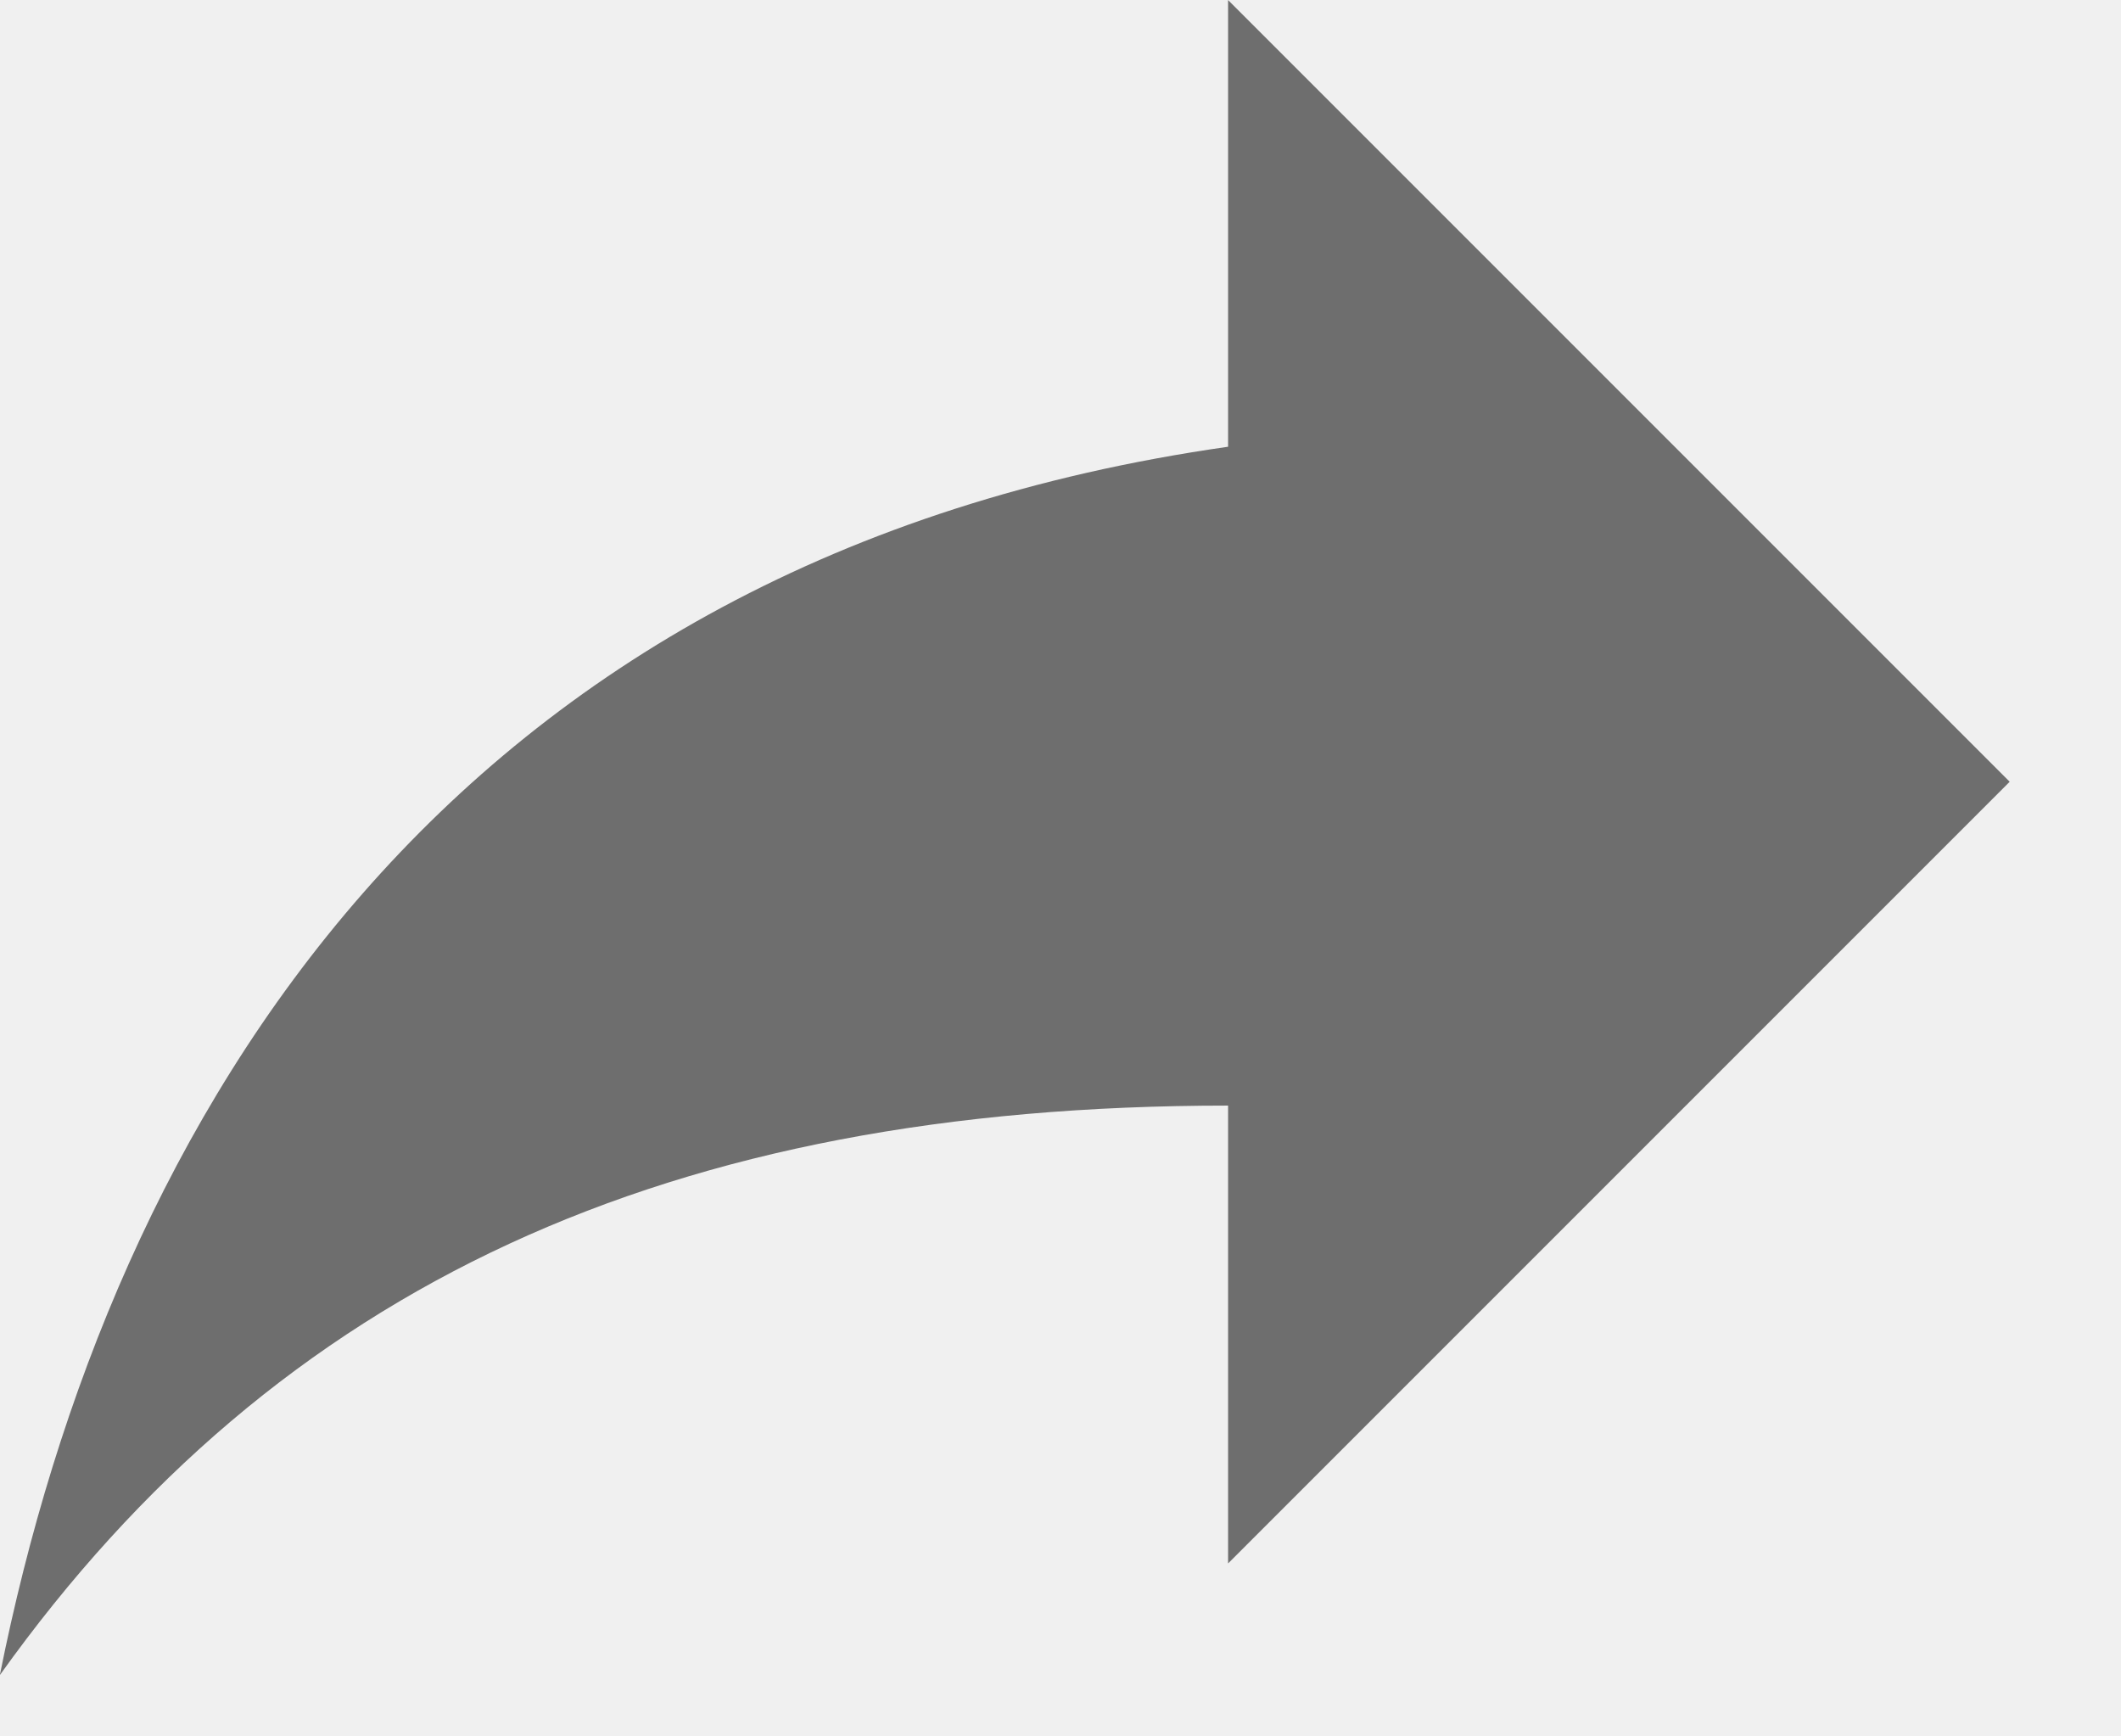
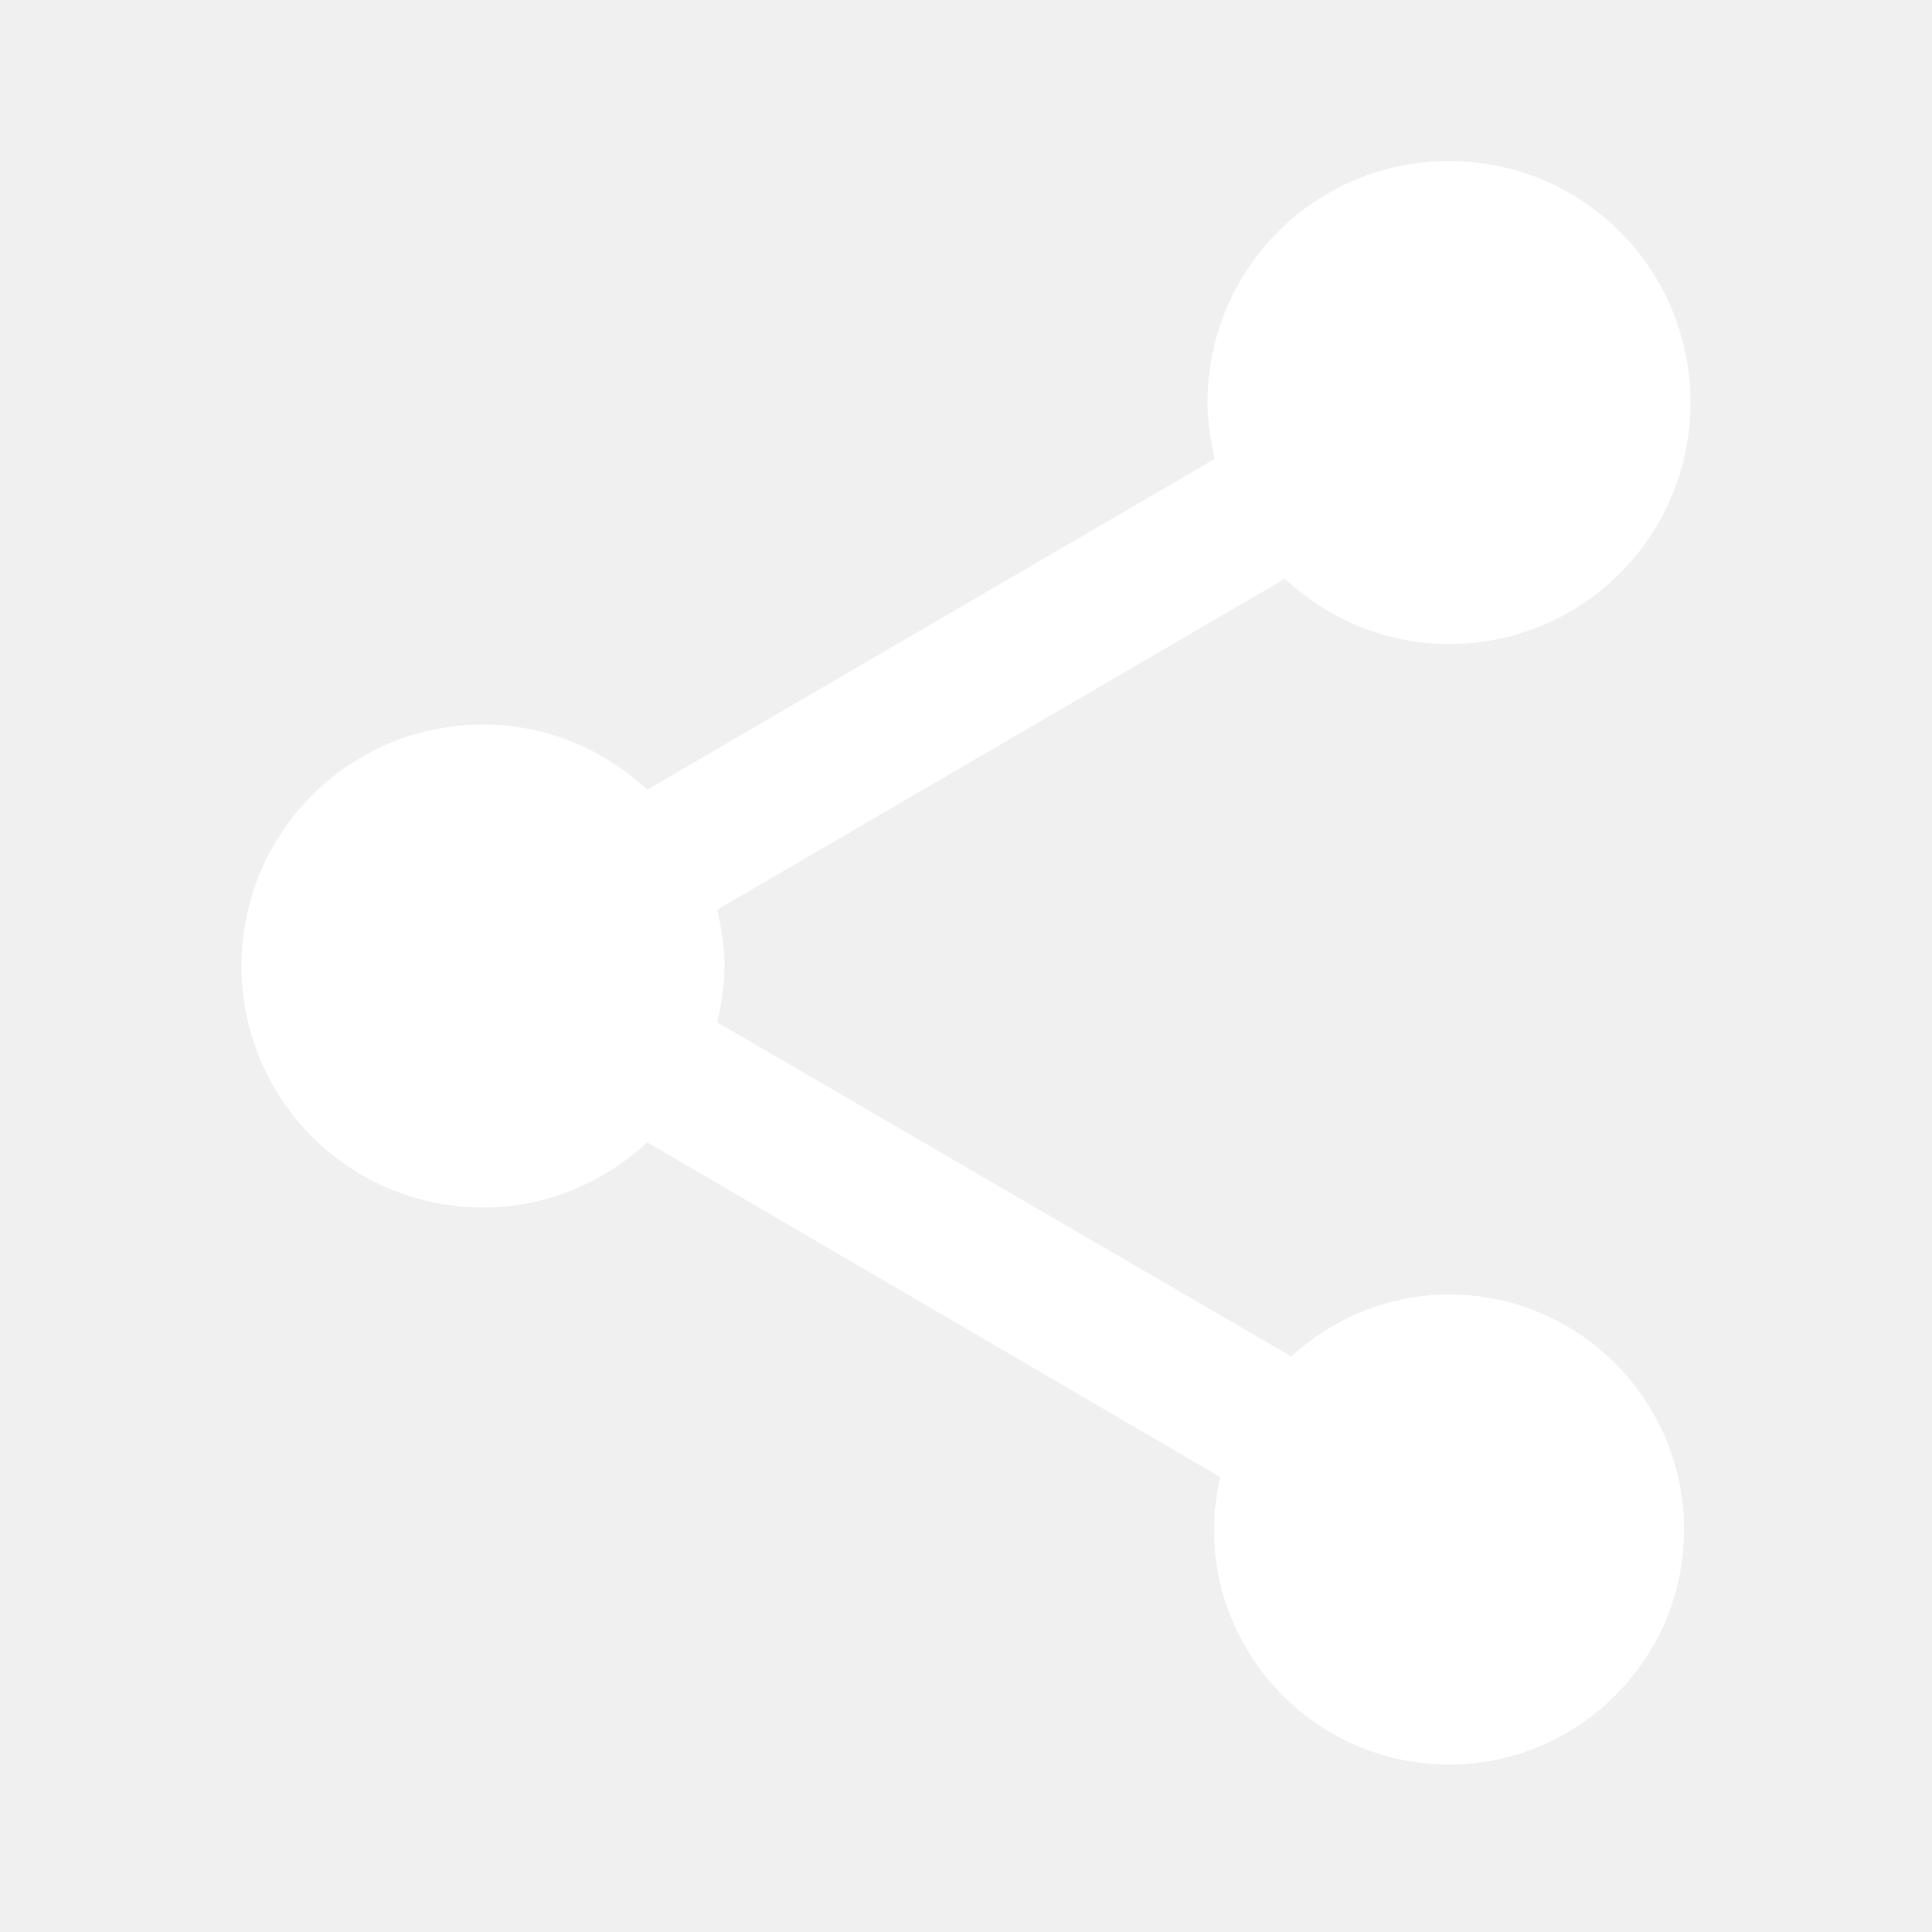
- <svg xmlns="http://www.w3.org/2000/svg" width="100%" height="100%" viewBox="0 0 11 9" version="1.1" xml:space="preserve" style="fill-rule:evenodd;clip-rule:evenodd;stroke-linejoin:round;stroke-miterlimit:1.414;">
-   <g transform="matrix(1,0,0,1,-456.116,-509.855)">
-     <g transform="matrix(0.579084,0,0,0.579084,-1310.67,-161.303)">
-       <g opacity="0.54">
-         <path d="M3069,1166L3062,1159L3062,1163C3055,1164 3052,1169 3051,1174C3053.5,1170.5 3057,1168.9 3062,1168.9L3062,1173L3069,1166Z" style="fill-rule:nonzero;" />
-       </g>
-     </g>
-   </g>
+ <svg xmlns="http://www.w3.org/2000/svg" fill="#FFFFFF" height="24" viewBox="0 0 24 24" width="24">
+   <path d="M0 0h24v24H0z" fill="none" />
+   <path d="M18 16.08c-.76 0-1.44.3-1.96.77L8.91 12.7c.05-.23.09-.46.09-.7s-.04-.47-.09-.7l7.05-4.11c.54.5 1.25.81 2.04.81 1.66 0 3-1.34 3-3s-1.34-3-3-3-3 1.34-3 3c0 .24.04.47.09.7L8.04 9.81C7.5 9.31 6.79 9 6 9c-1.66 0-3 1.34-3 3s1.34 3 3 3c.79 0 1.5-.31 2.04-.81l7.12 4.16c-.05.21-.08.43-.08.65 0 1.61 1.31 2.92 2.92 2.92 1.61 0 2.92-1.31 2.92-2.92s-1.31-2.92-2.92-2.92z" />
</svg>
